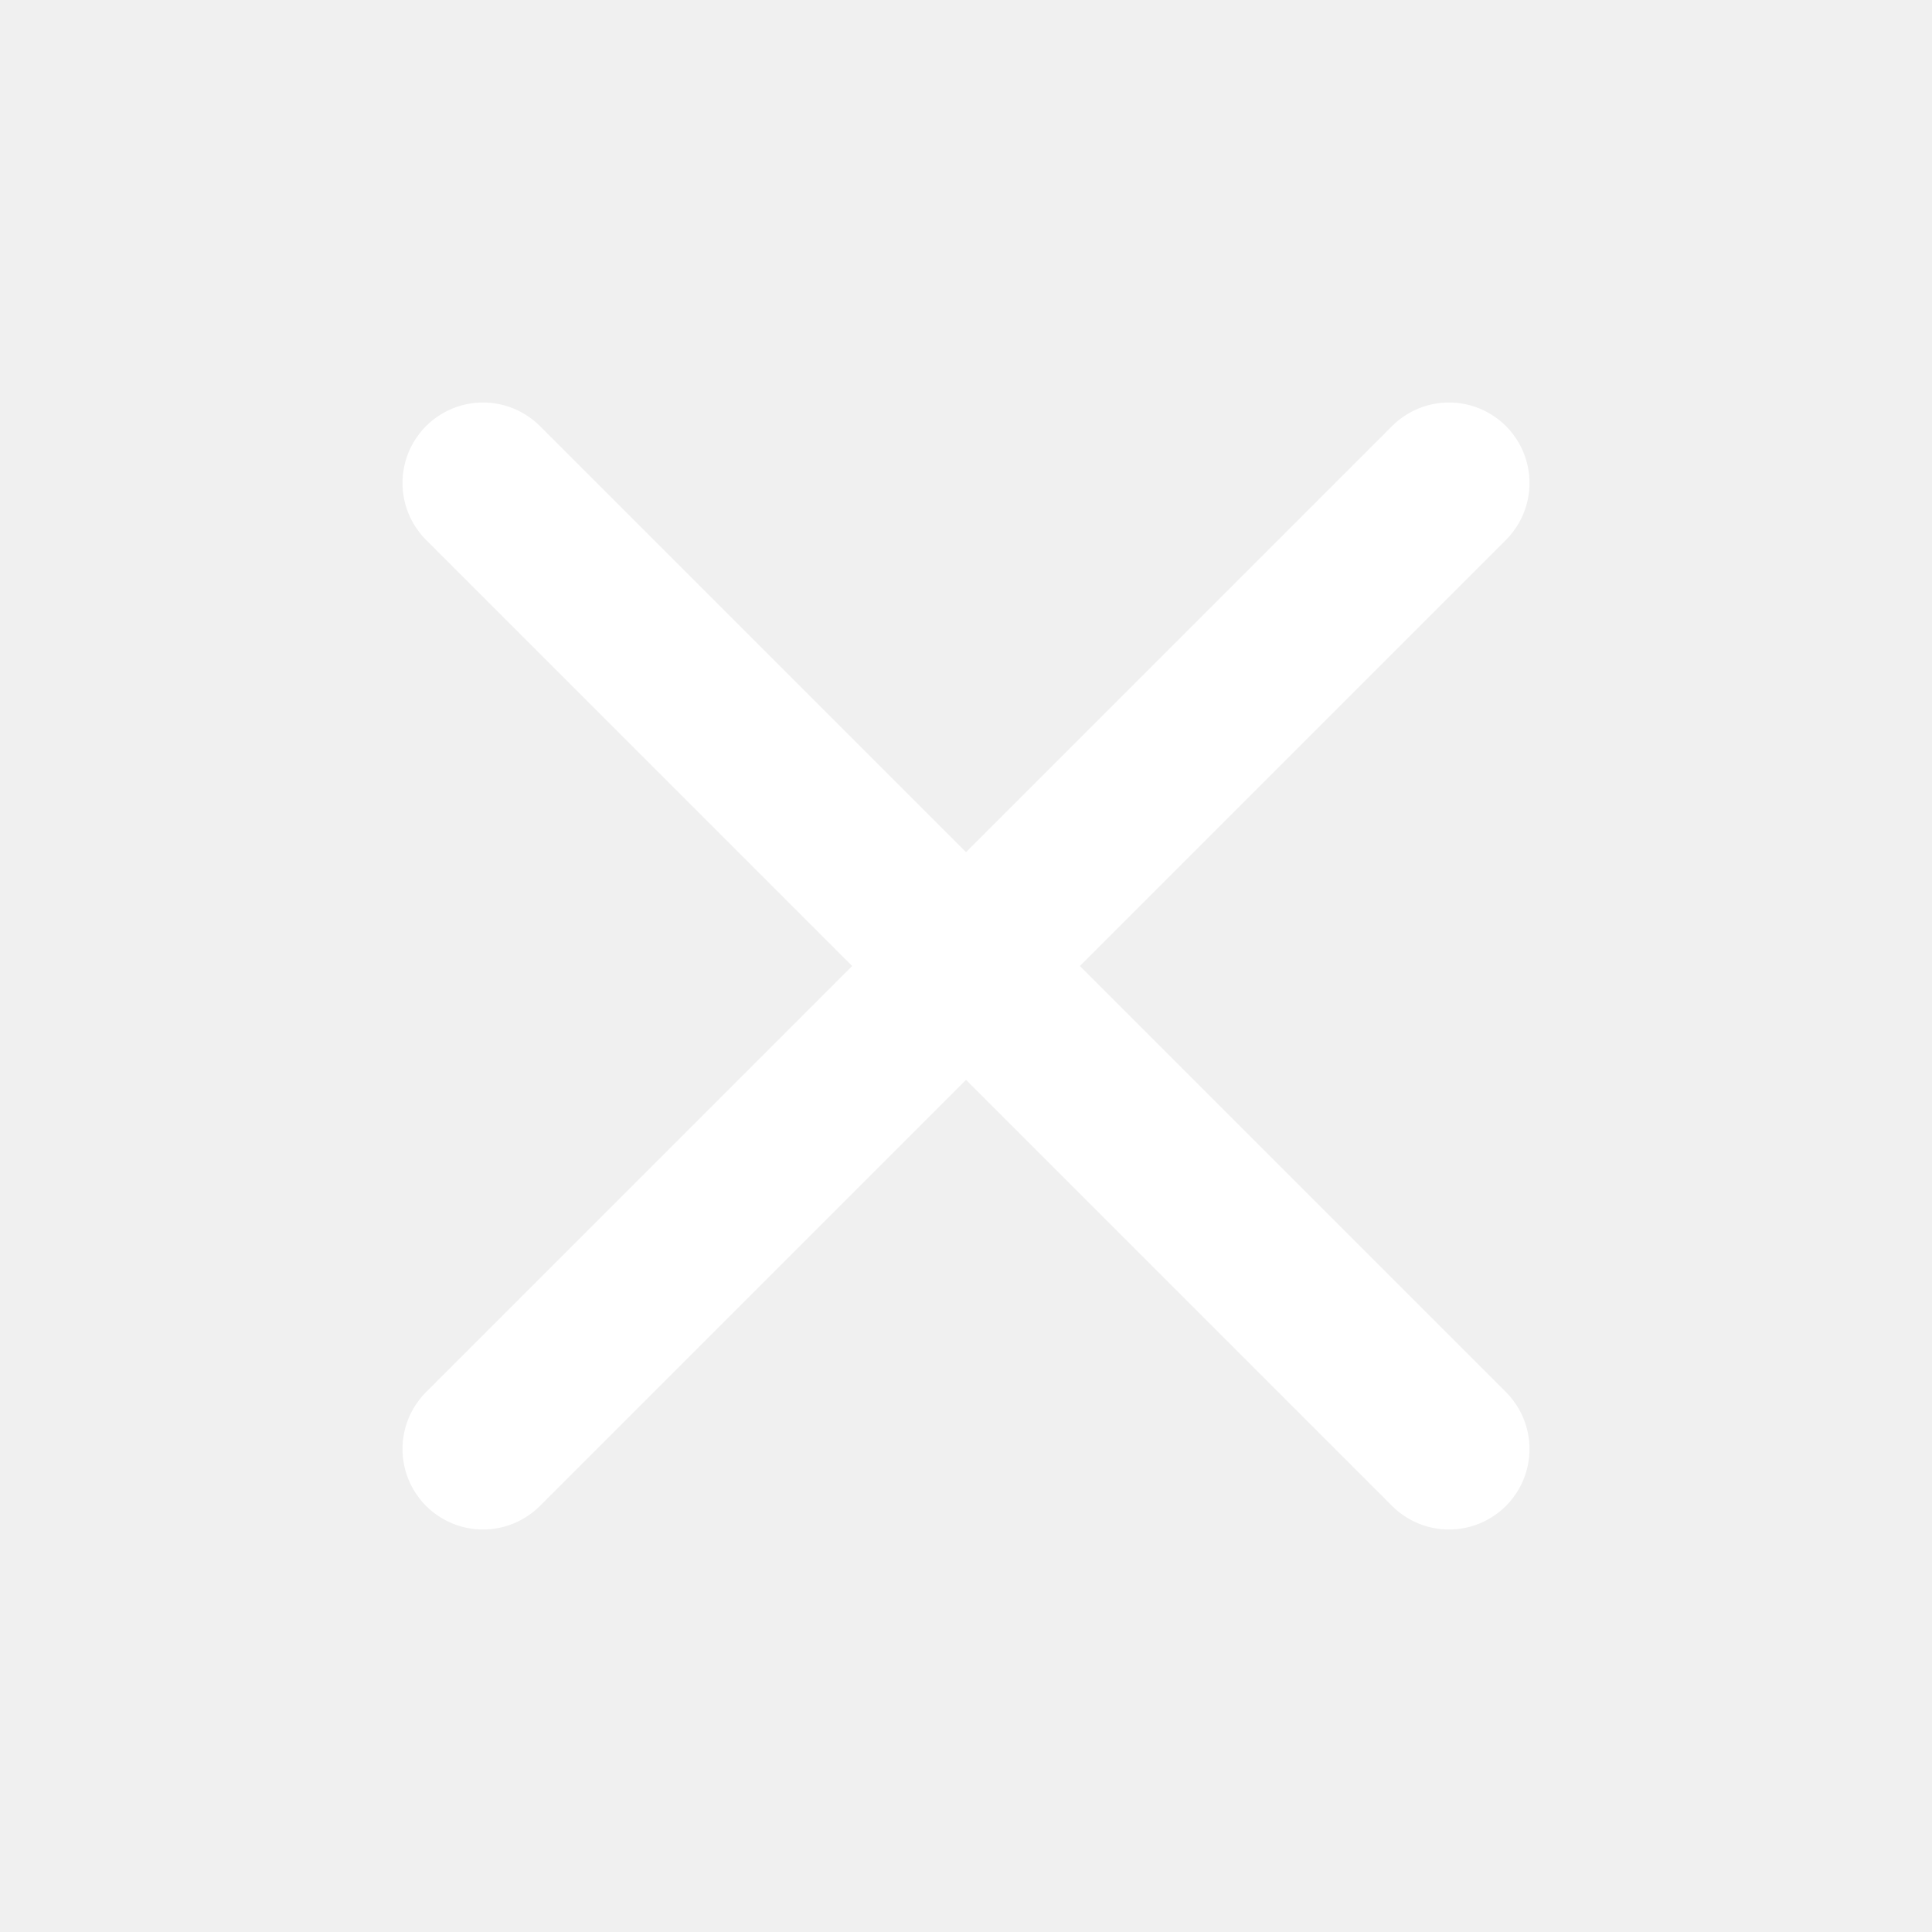
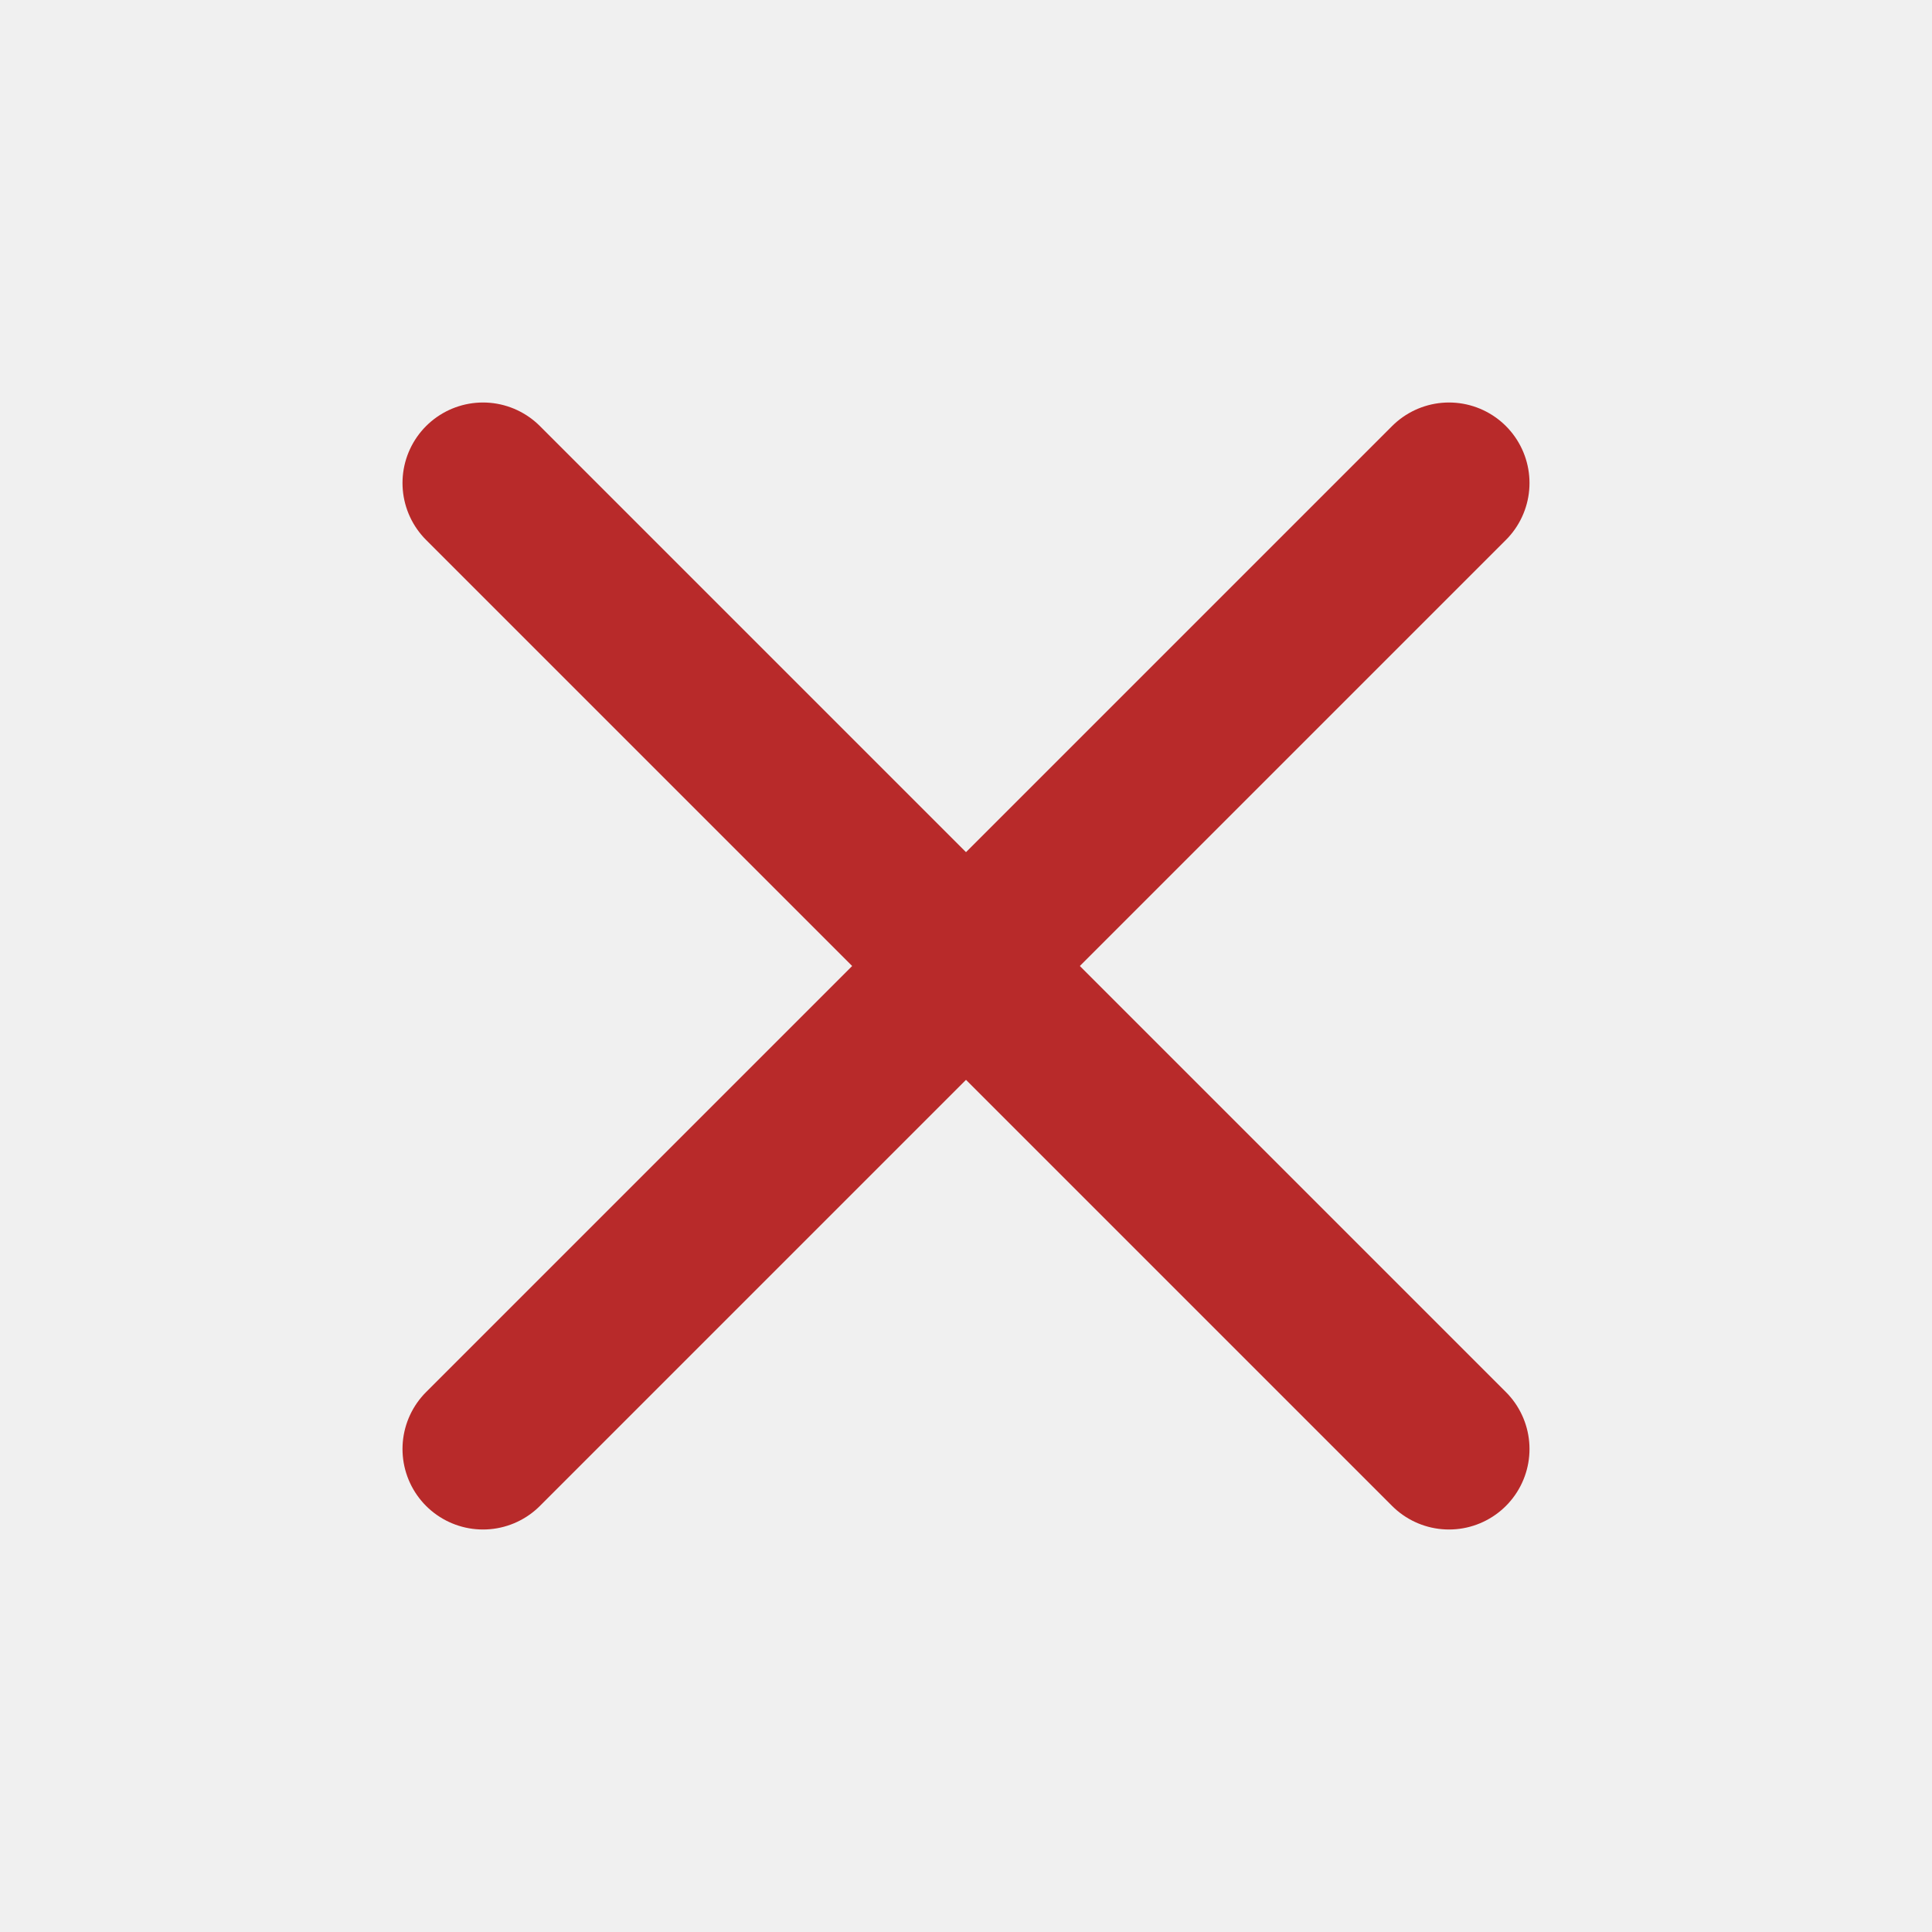
- <svg xmlns="http://www.w3.org/2000/svg" width="24" height="24" viewBox="0 0 24 24" fill="none" stroke="white" stroke-width="2" stroke-linecap="round" stroke-linejoin="round" class="feather feather-x">
+ <svg xmlns="http://www.w3.org/2000/svg" width="24" height="24" viewBox="0 0 24 24" fill="none" stroke="#b82a2a" stroke-width="2" stroke-linecap="round" stroke-linejoin="round" class="feather feather-x">
  <line x1="18" y1="6" x2="6" y2="18" />
  <line x1="6" y1="6" x2="18" y2="18" />
</svg>
